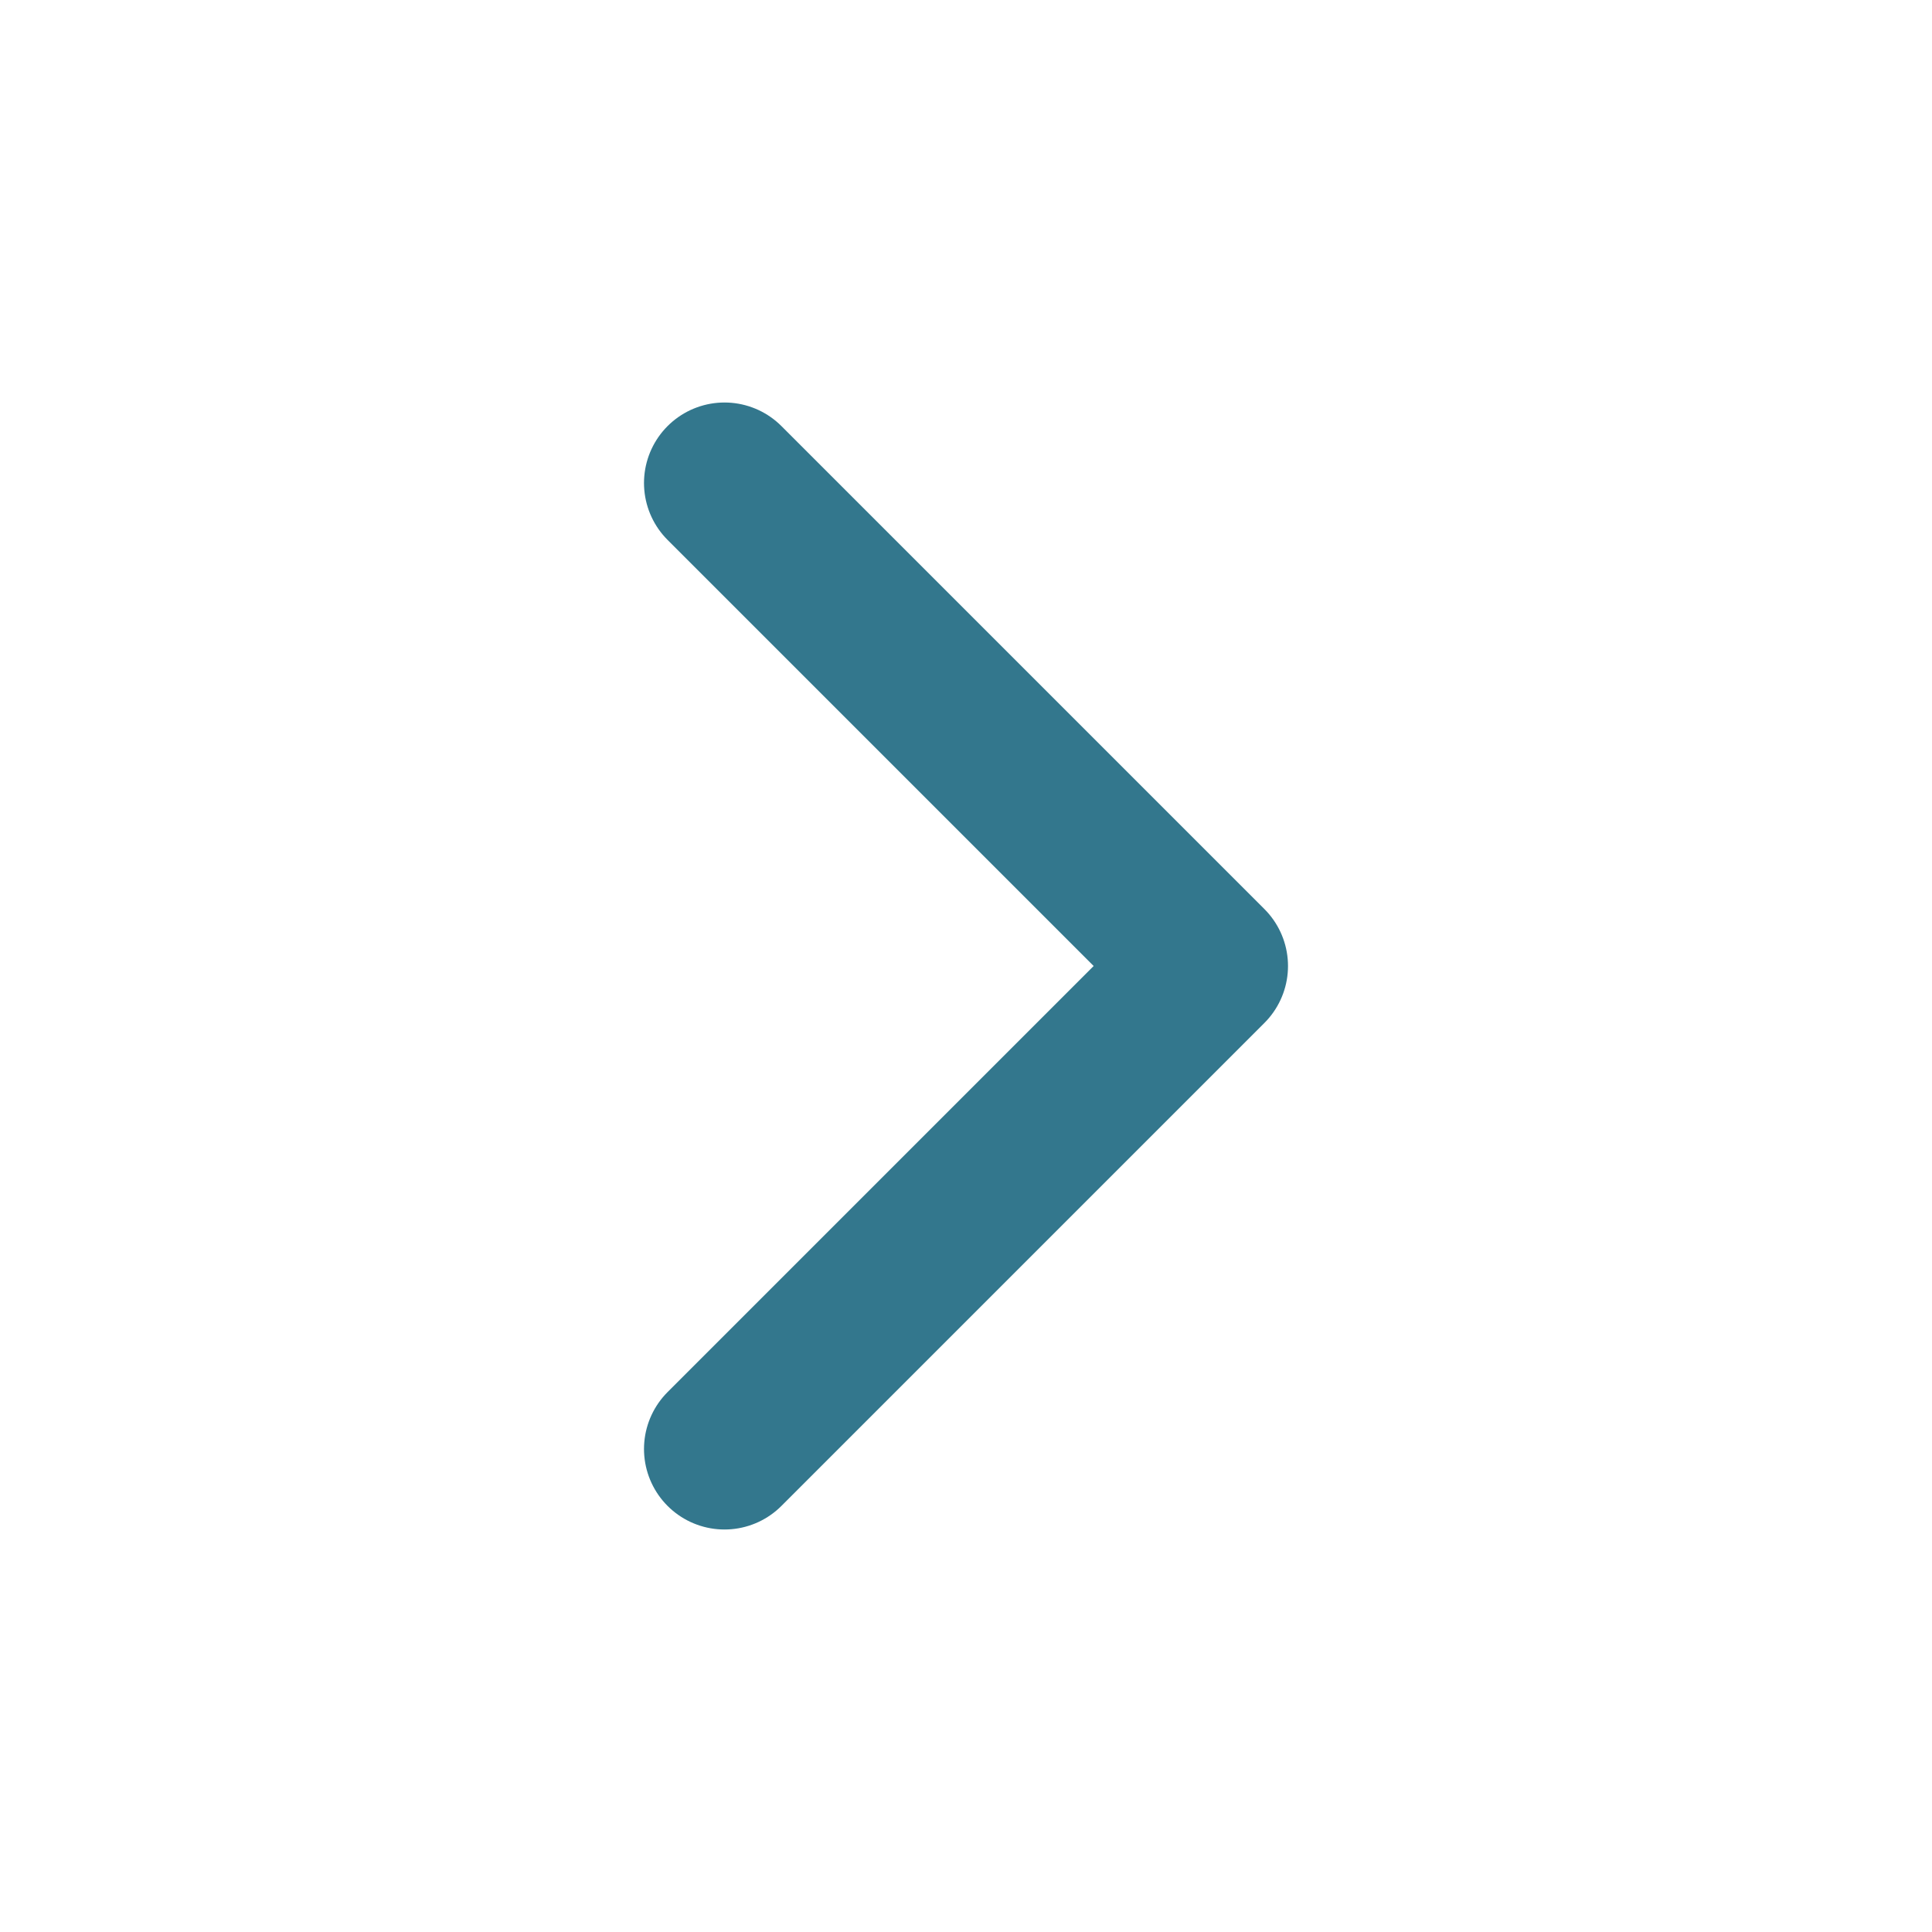
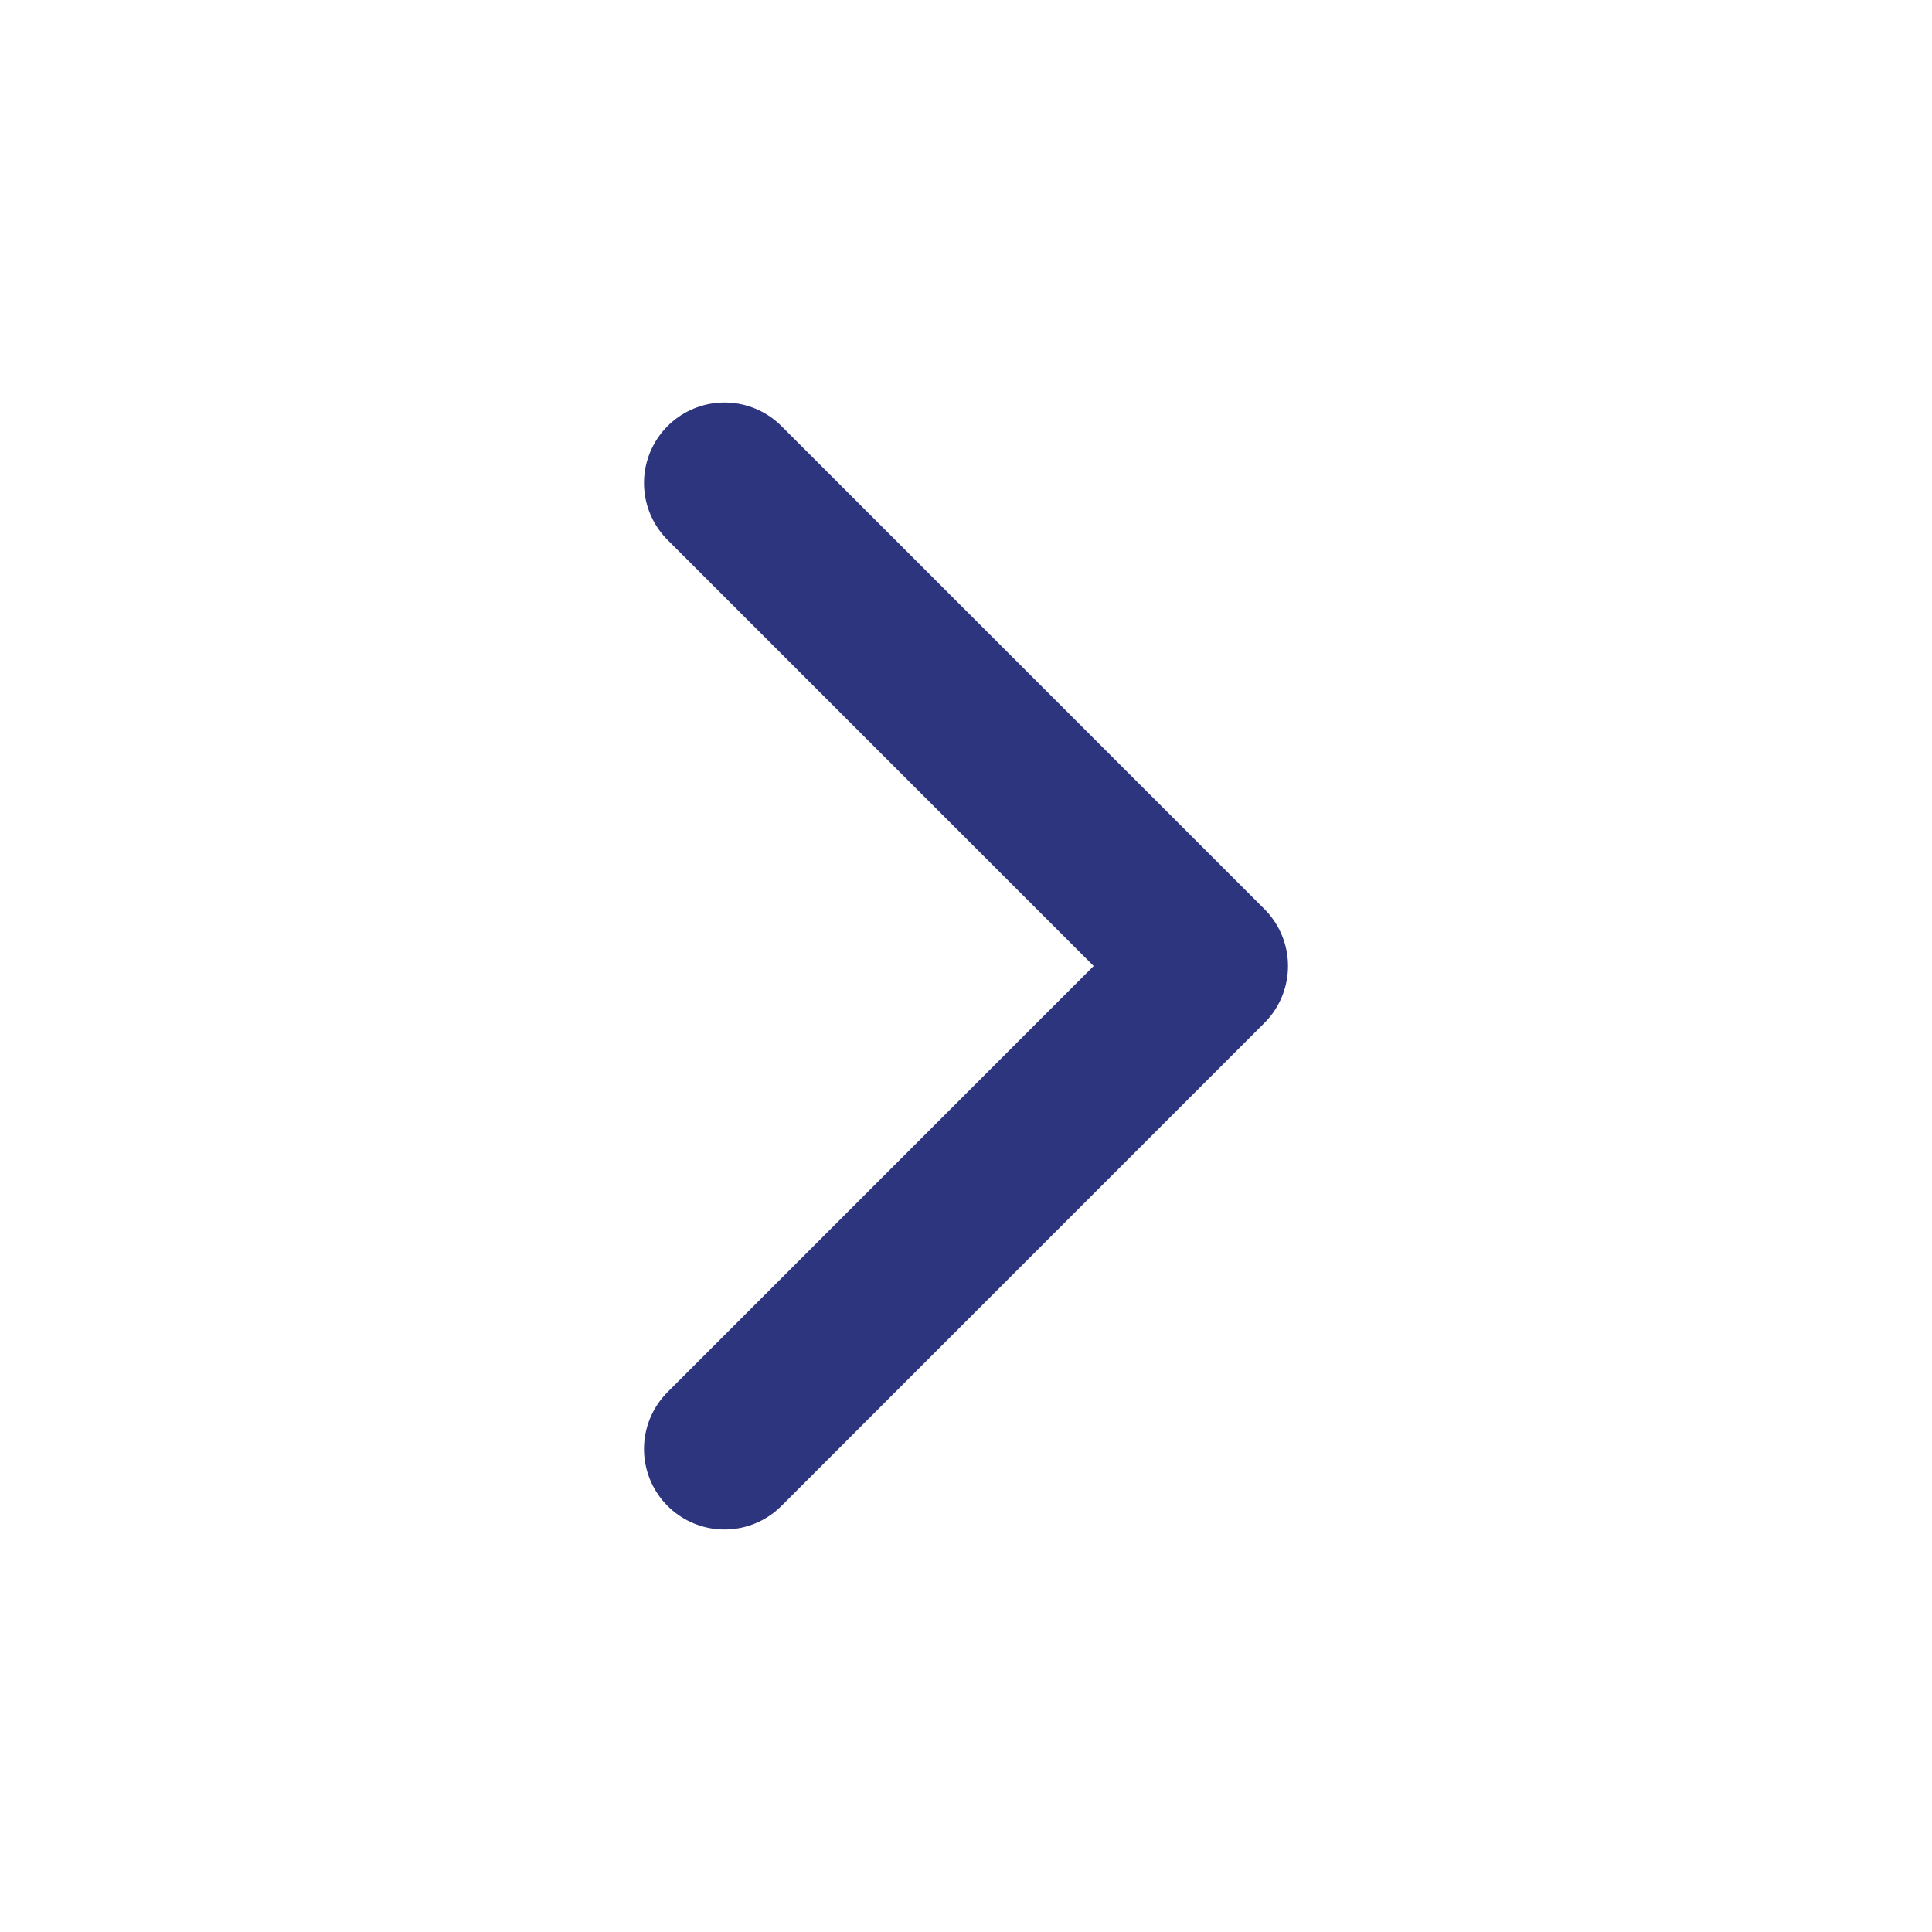
<svg xmlns="http://www.w3.org/2000/svg" width="24" height="24" viewBox="0 0 24 24" fill="none">
-   <path d="M9 18L15 12L9 6" stroke="#33778D" stroke-width="2" stroke-linecap="round" stroke-linejoin="round" />
+   <path d="M9 18L15 12L9 6" stroke="#2e357f" stroke-width="2" stroke-linecap="round" stroke-linejoin="round" />
</svg>
